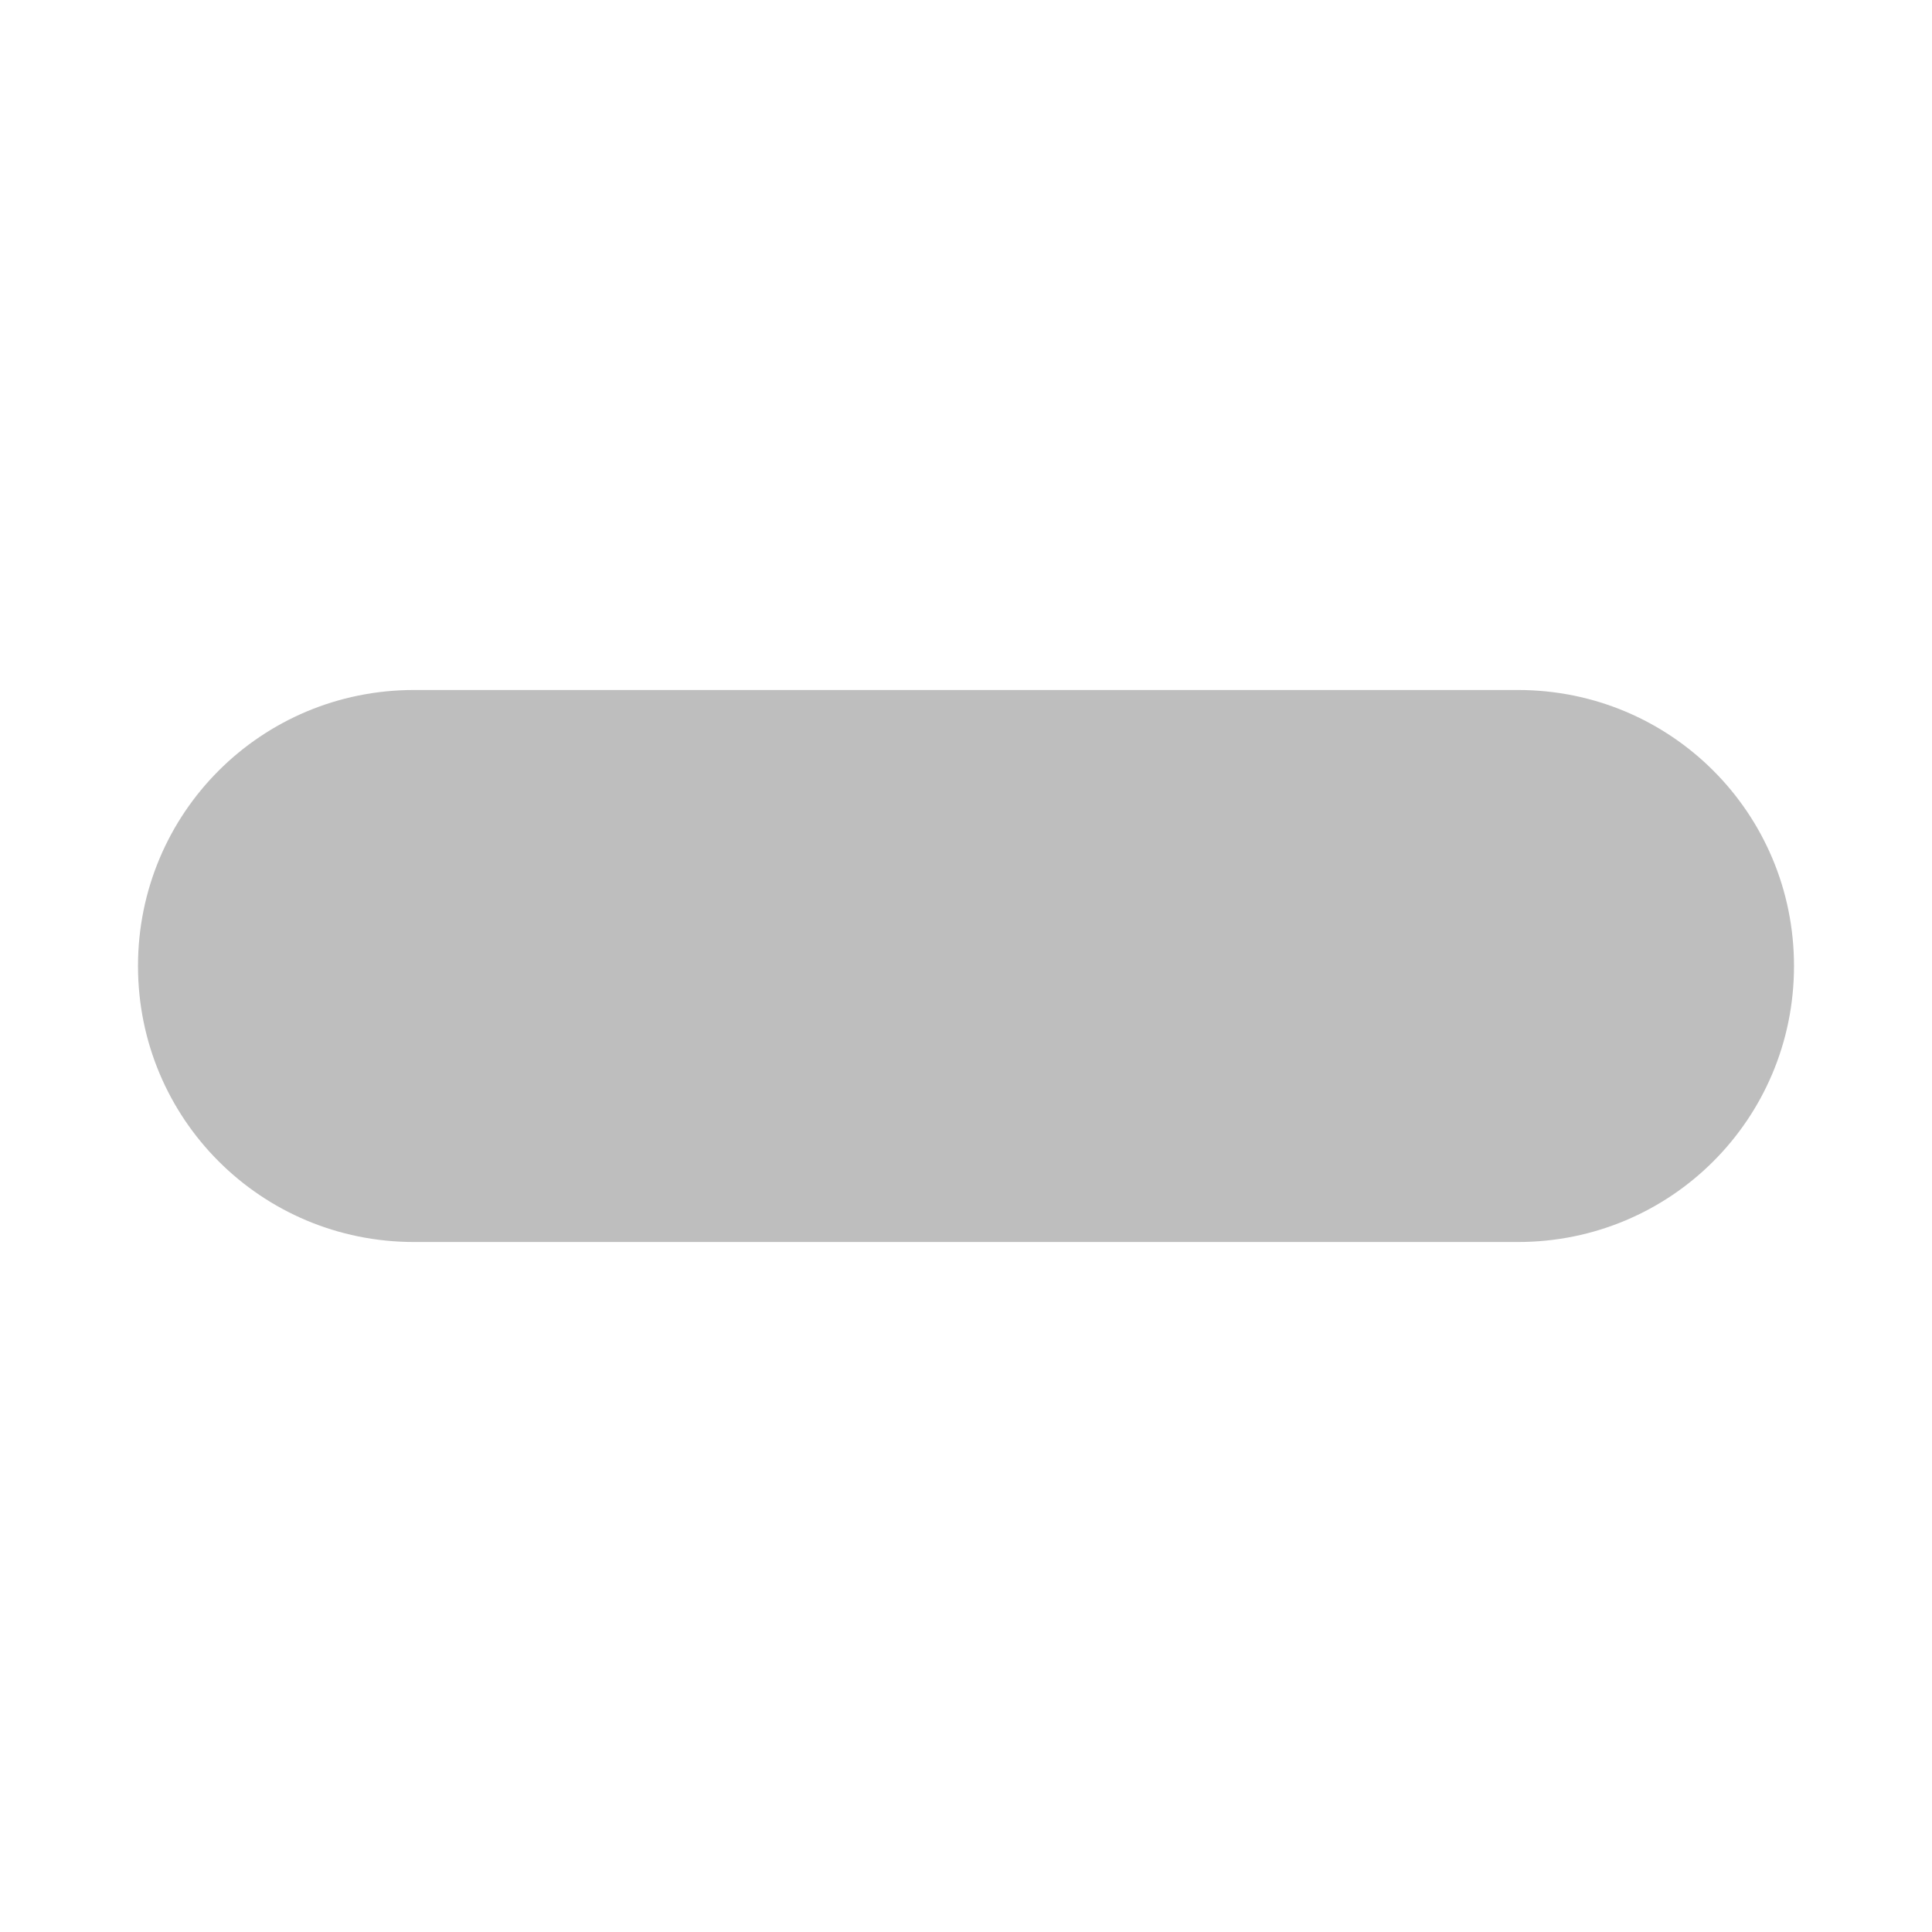
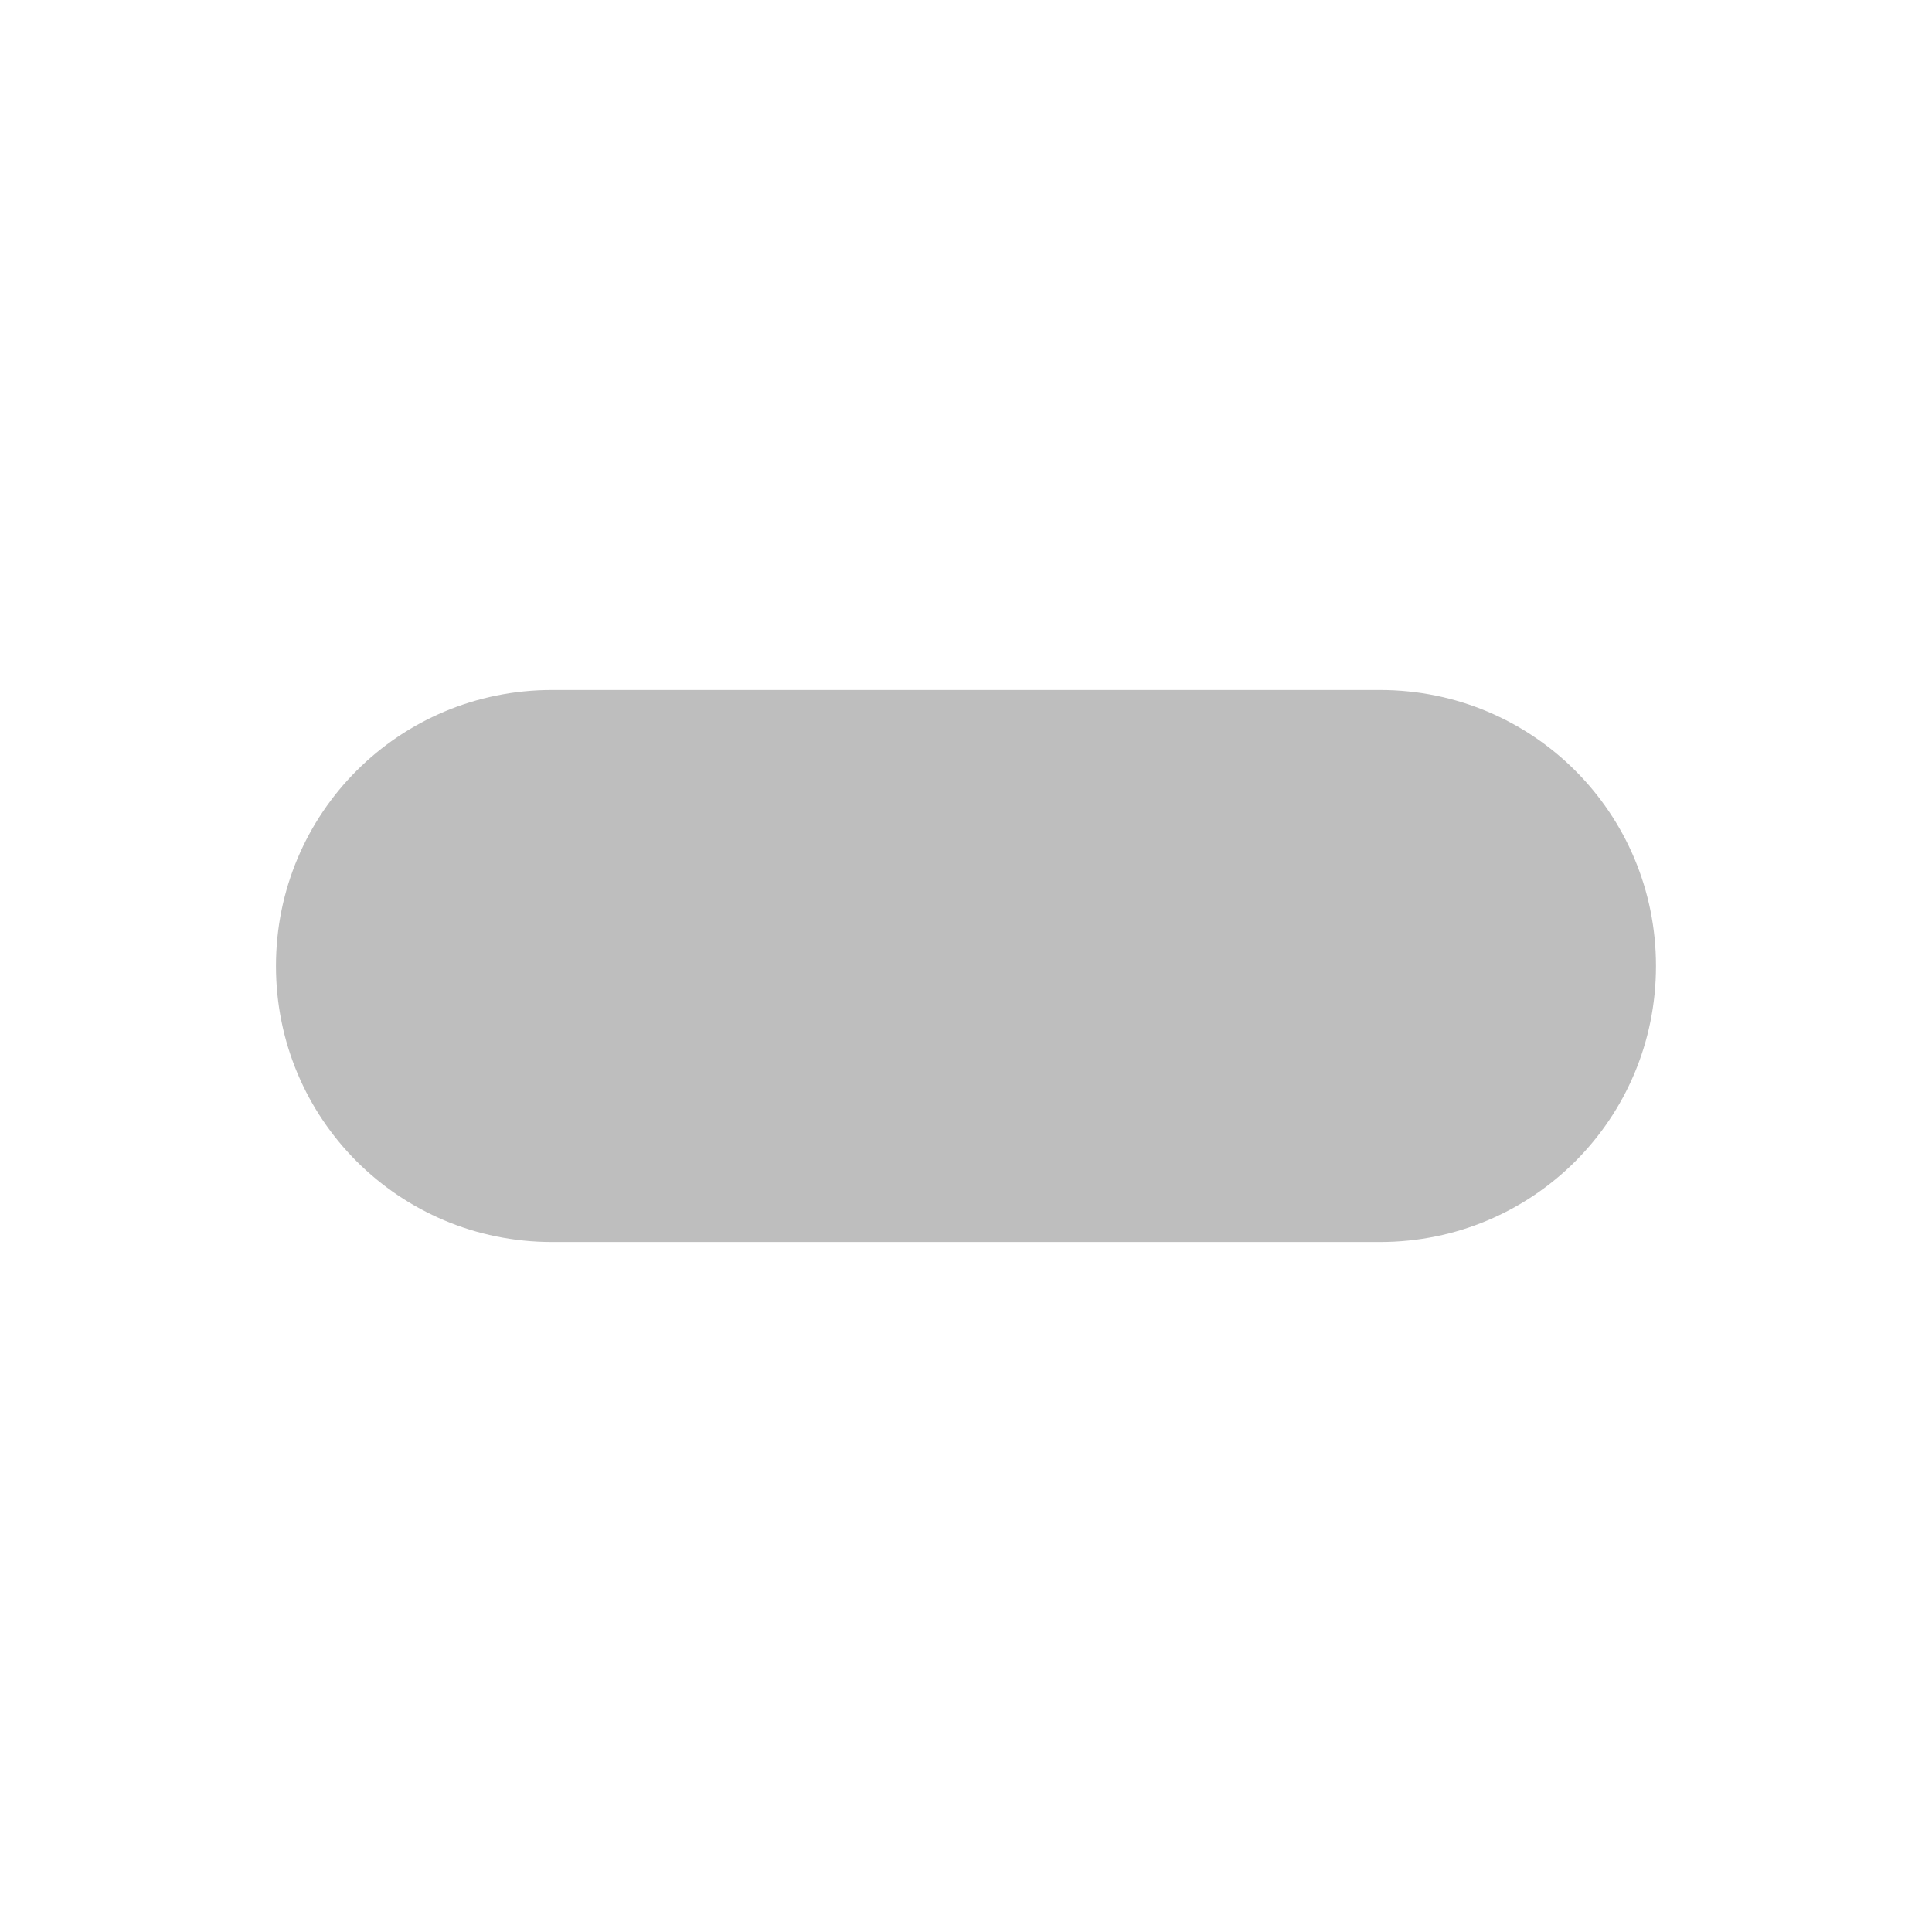
- <svg xmlns="http://www.w3.org/2000/svg" height="14" width="14">
-   <g style="display:inline">
-     <path style="color:#000;clip-rule:nonzero;display:inline;overflow:visible;visibility:visible;opacity:1;isolation:auto;mix-blend-mode:normal;color-interpolation:sRGB;color-interpolation-filters:linearRGB;solid-color:#000;solid-opacity:1;fill:#bebebe;fill-opacity:1;fill-rule:nonzero;stroke:none;stroke-width:4;stroke-linecap:round;stroke-linejoin:miter;stroke-miterlimit:4;stroke-dasharray:none;stroke-dashoffset:0;stroke-opacity:1;marker:none;color-rendering:auto;image-rendering:auto;shape-rendering:auto;text-rendering:auto;enable-background:accumulate" d="M407 367h8c1.108 0 2 .892 2 2s-.892 2-2 2h-8c-1.108 0-2-.892-2-2s.892-2 2-2z" transform="translate(-404 -362)" />
+ <svg xmlns="http://www.w3.org/2000/svg" xmlns:ns1="http://www.openswatchbook.org/uri/2009/osb" height="14" id="svg7384" version="1.1" width="14">
+   <defs id="defs7386">
+     <linearGradient gradientTransform="matrix(-2.736579,0.2820293,-0.1890831,-0.9998832,239.5401,-879.4556)" id="linearGradient19282" ns1:paint="solid">
+       <stop id="stop19284" offset="0" style="stop-color:#666666;stop-opacity:1;" />
+     </linearGradient>
+   </defs>
+   <g id="layer9" style="display:inline" transform="translate(-401.0002,-359)">
+     <path style="color:#000000;clip-rule:nonzero;display:inline;overflow:visible;visibility:visible;opacity:1;isolation:auto;mix-blend-mode:normal;color-interpolation:sRGB;color-interpolation-filters:linearRGB;solid-color:#000000;solid-opacity:1;fill:#bebebe;fill-opacity:1;fill-rule:nonzero;stroke:none;stroke-width:4;stroke-linecap:round;stroke-linejoin:miter;stroke-miterlimit:4;stroke-dasharray:none;stroke-dashoffset:0;stroke-opacity:1;marker:none;color-rendering:auto;image-rendering:auto;shape-rendering:auto;text-rendering:auto;enable-background:accumulate" d="m 405,364 6,0 c 1.108,0 2,0.892 2,2 0,1.108 -0.892,2 -2,2 l -6,0 c -1.108,0 -2,-0.892 -2,-2 0,-1.108 0.892,-2 2,-2 z" id="rect3346" />
  </g>
+   <g id="layer10" style="display:inline" transform="translate(-401.0002,-359)" />
+   <g id="layer11" transform="translate(-401.0002,-359)" />
+   <g id="layer13" style="display:inline" transform="translate(-401.0002,-359)" />
+   <g id="layer14" transform="translate(-401.0002,-359)" />
+   <g id="layer15" style="display:inline" transform="translate(-401.0002,-359)" />
+   <g id="g71291" style="display:inline" transform="translate(-401.0002,-359)" />
+   <g id="g4953" style="display:inline" transform="translate(-401.0002,-359)" />
+   <g id="layer12" style="display:inline" transform="translate(-401.0002,-359)" />
</svg>
